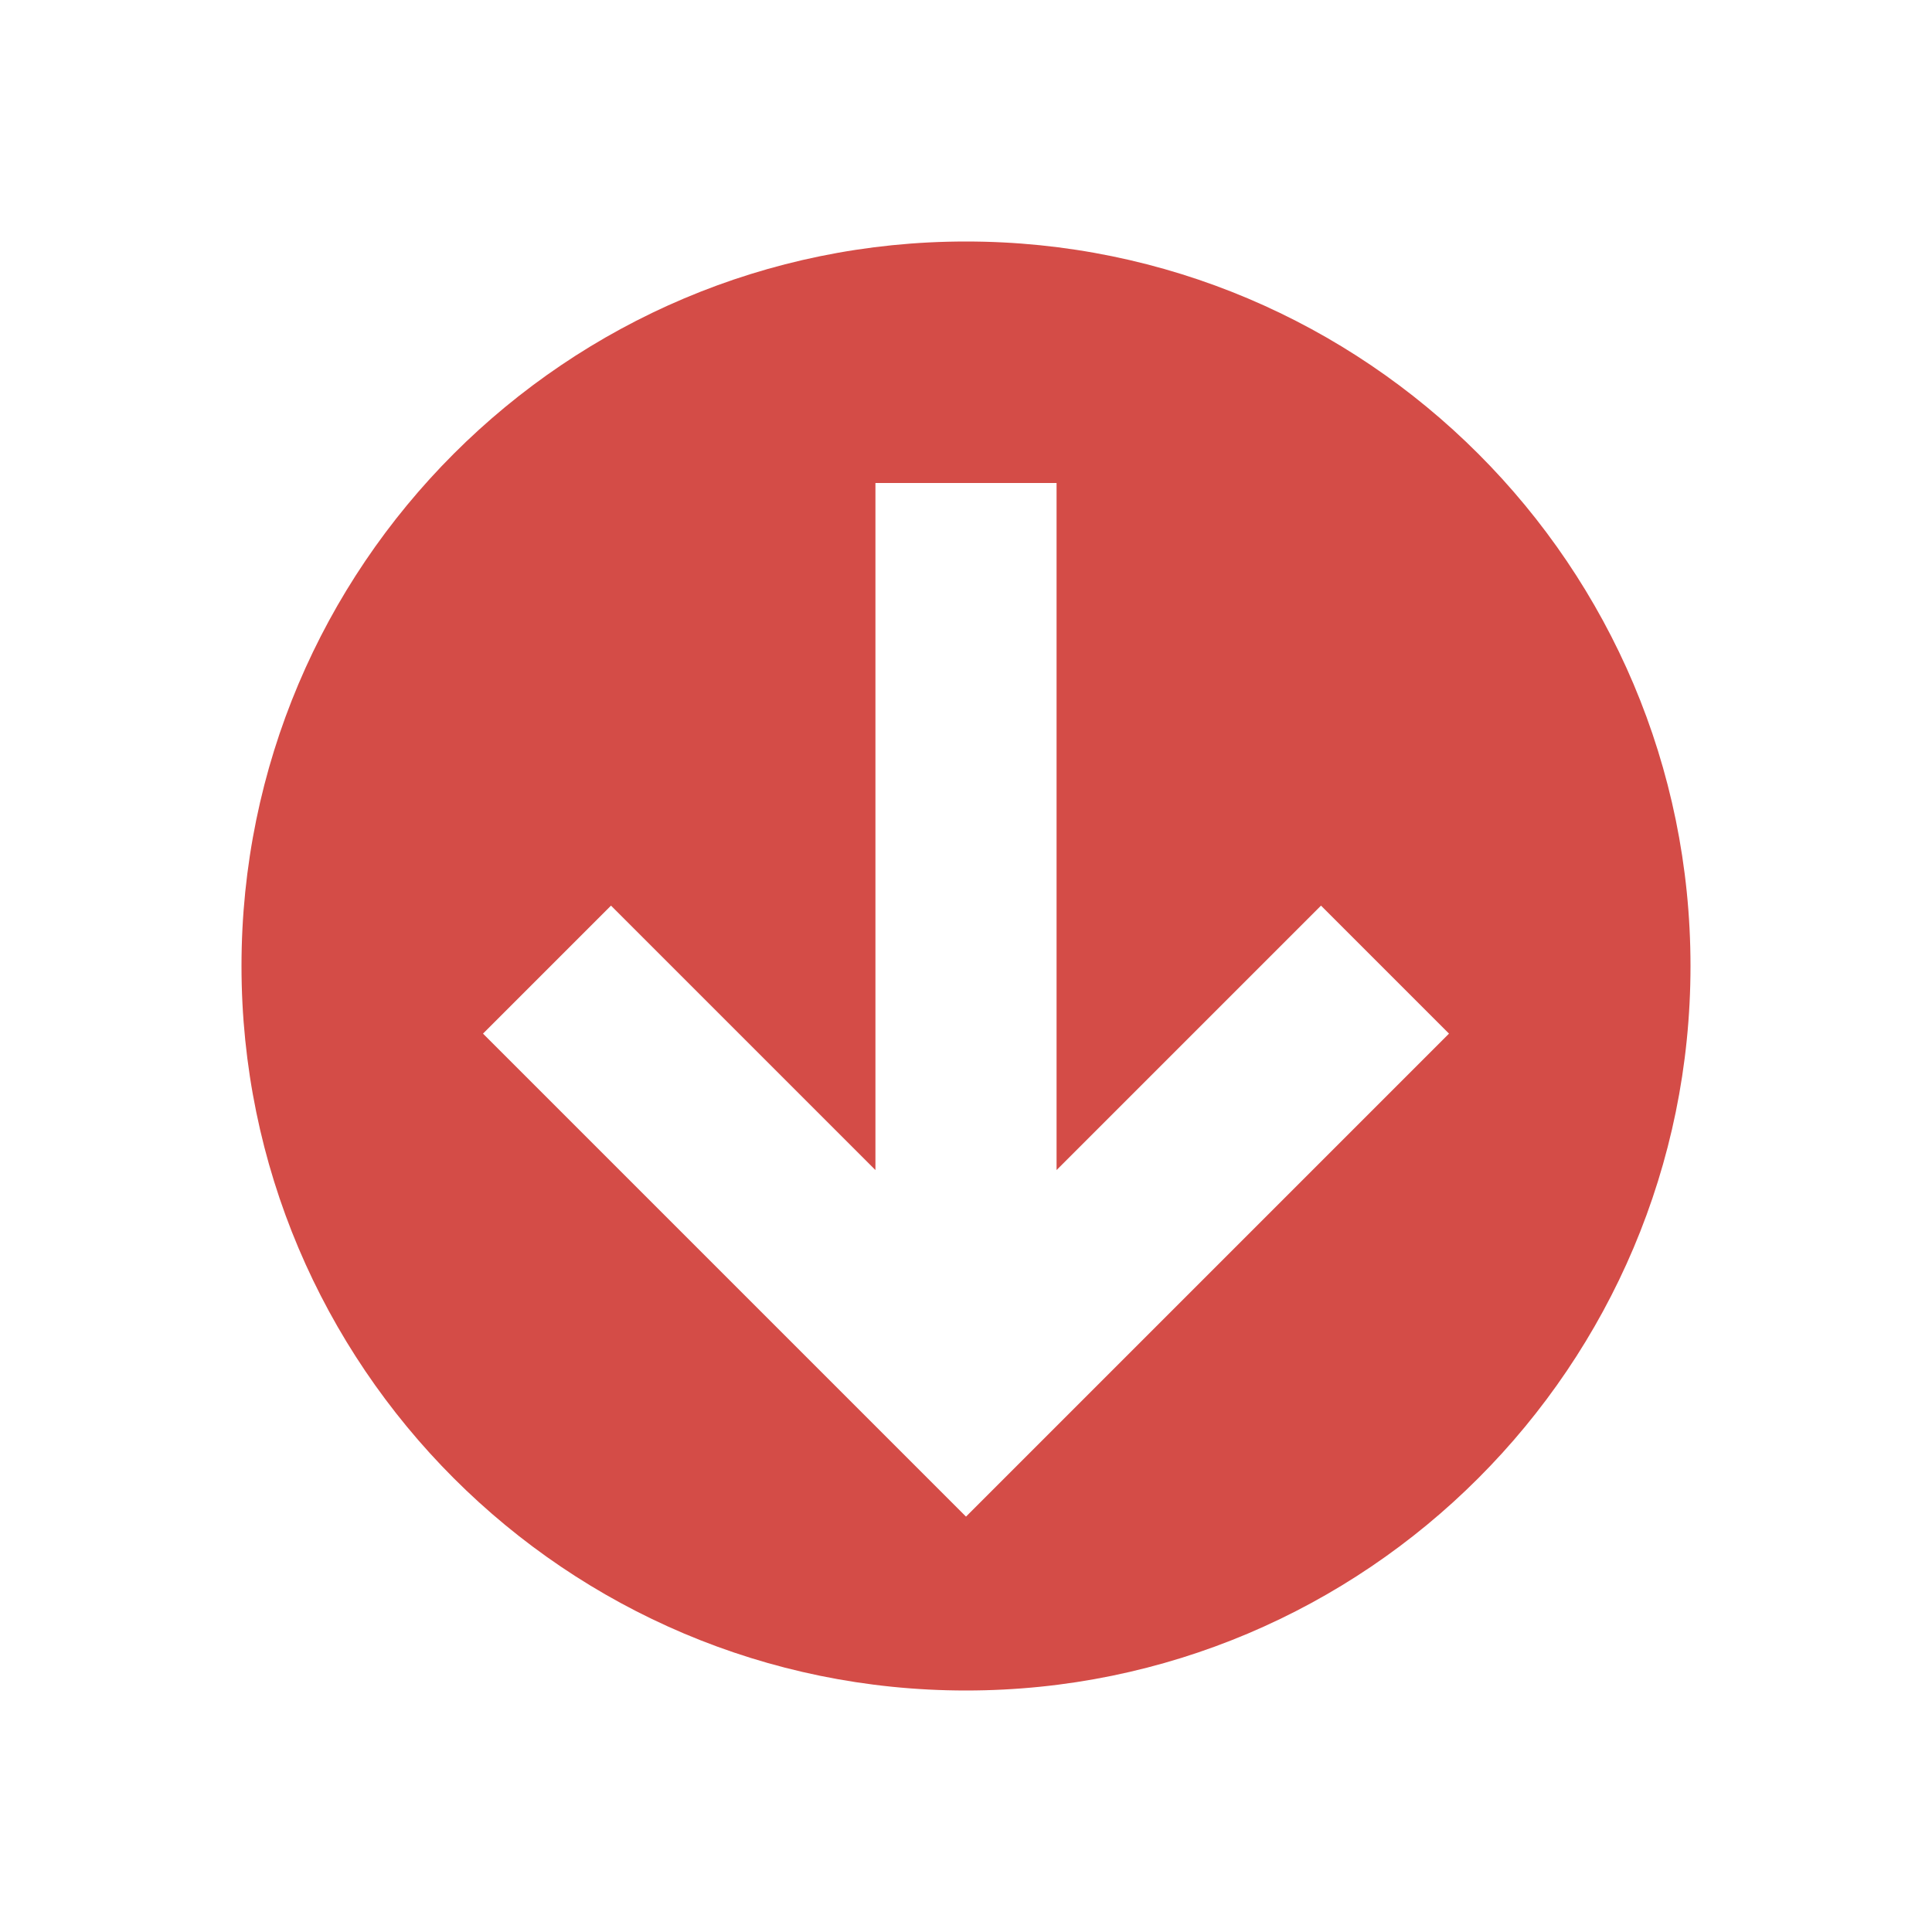
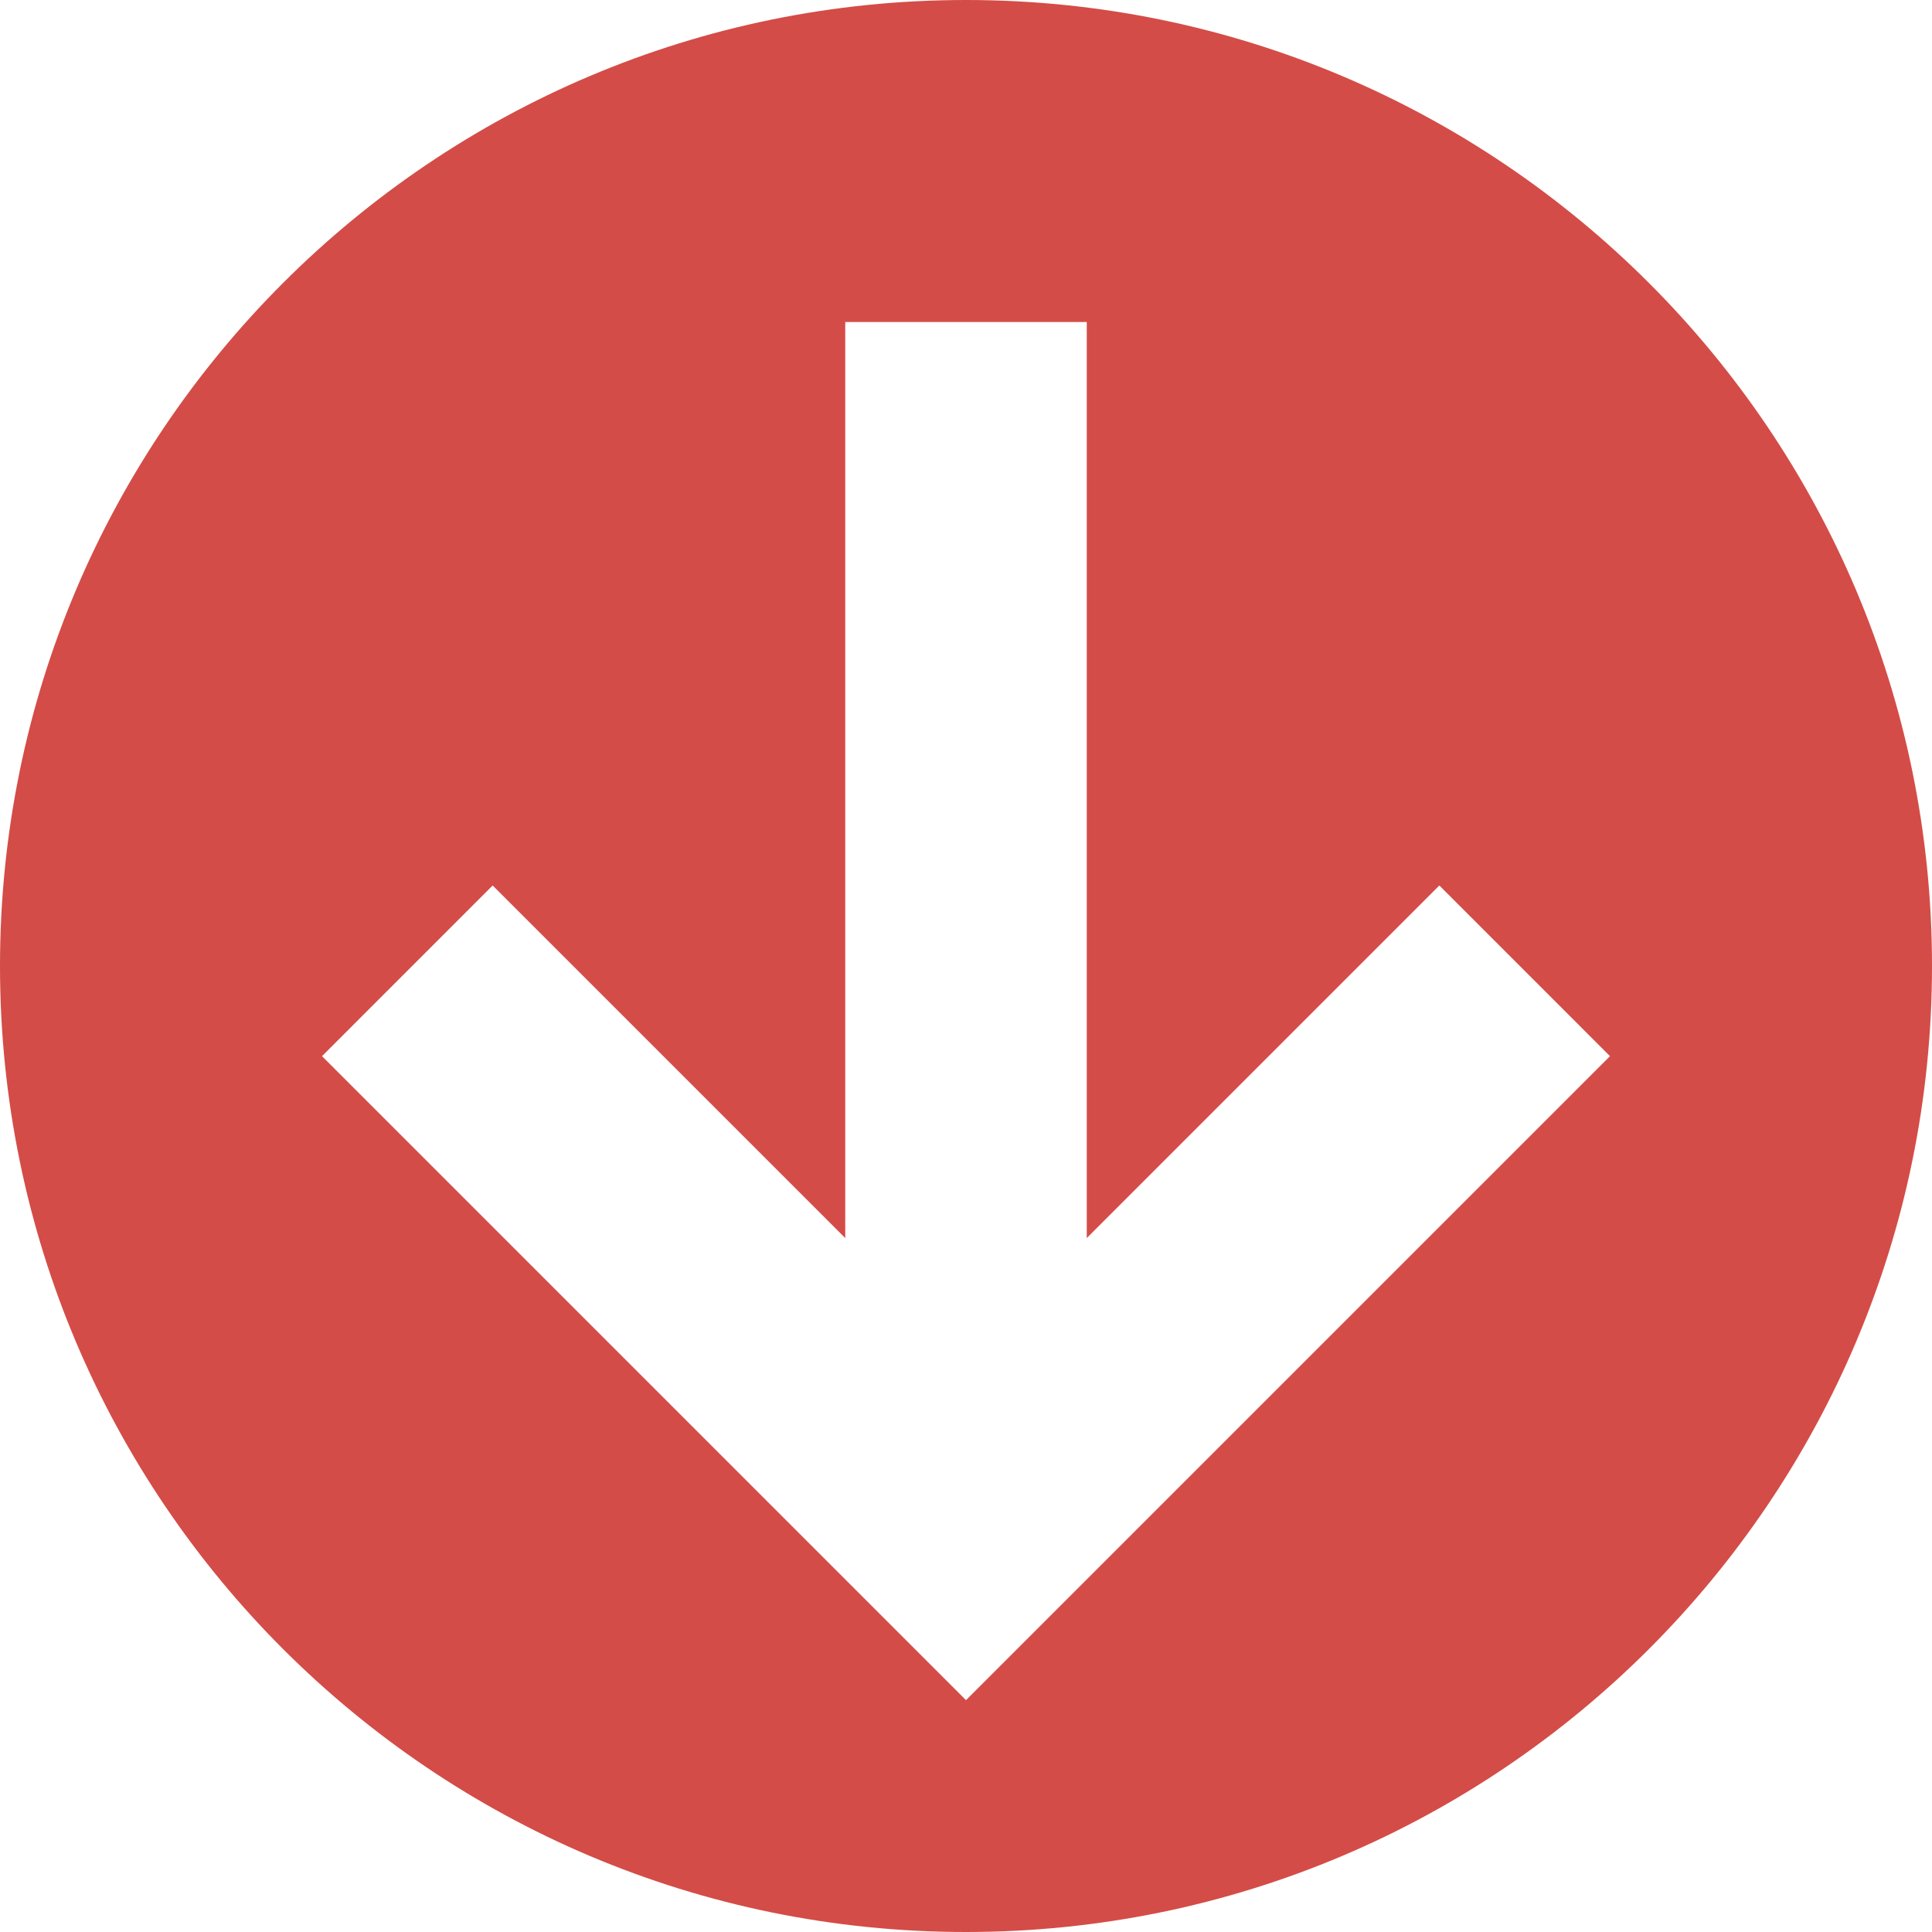
- <svg xmlns="http://www.w3.org/2000/svg" viewBox="0 0 64 64">
+ <svg xmlns="http://www.w3.org/2000/svg" viewBox="8 8 48 48">
  <path fill="#D44C47" d="m32,8c-13.25,0-24,10.75-24,24s10.75,24,24,24,24-10.75,24-24-10.75-24-24-24Zm0,42.24l-16-16,4.24-4.24,8.76,8.76v-22.76h6v22.76l8.76-8.76,4.24,4.24-16,16Z" />
</svg>
